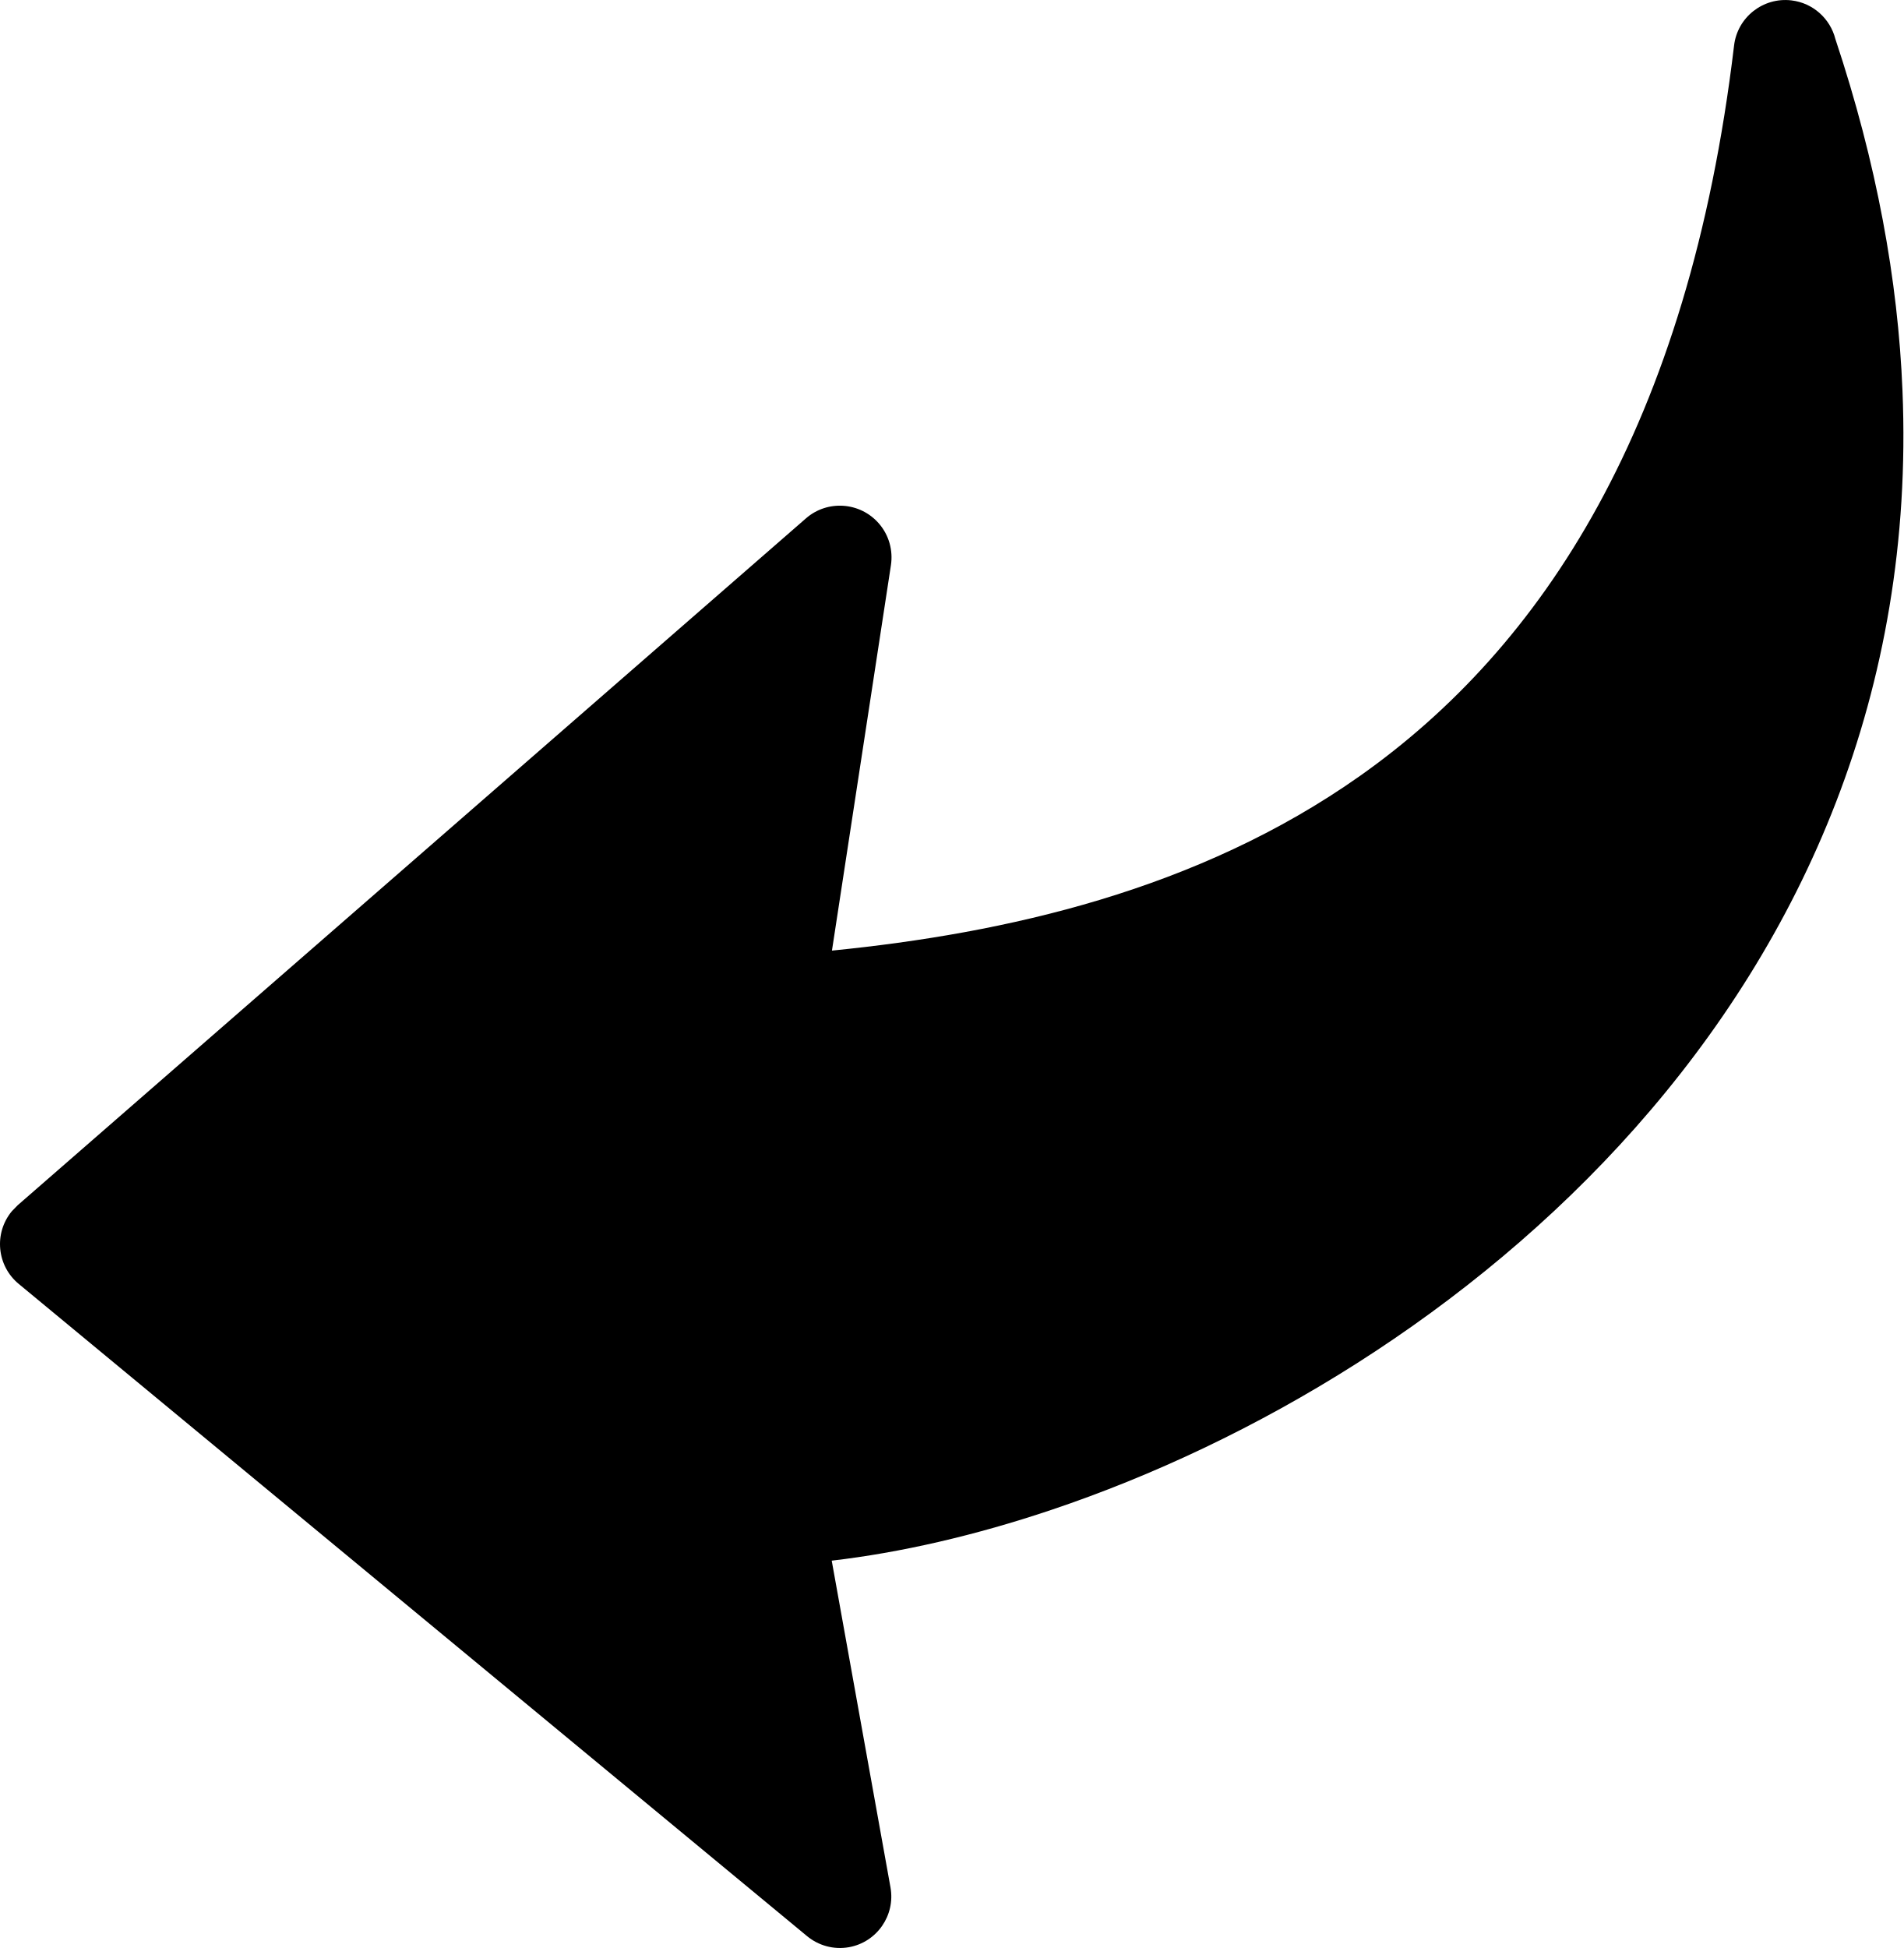
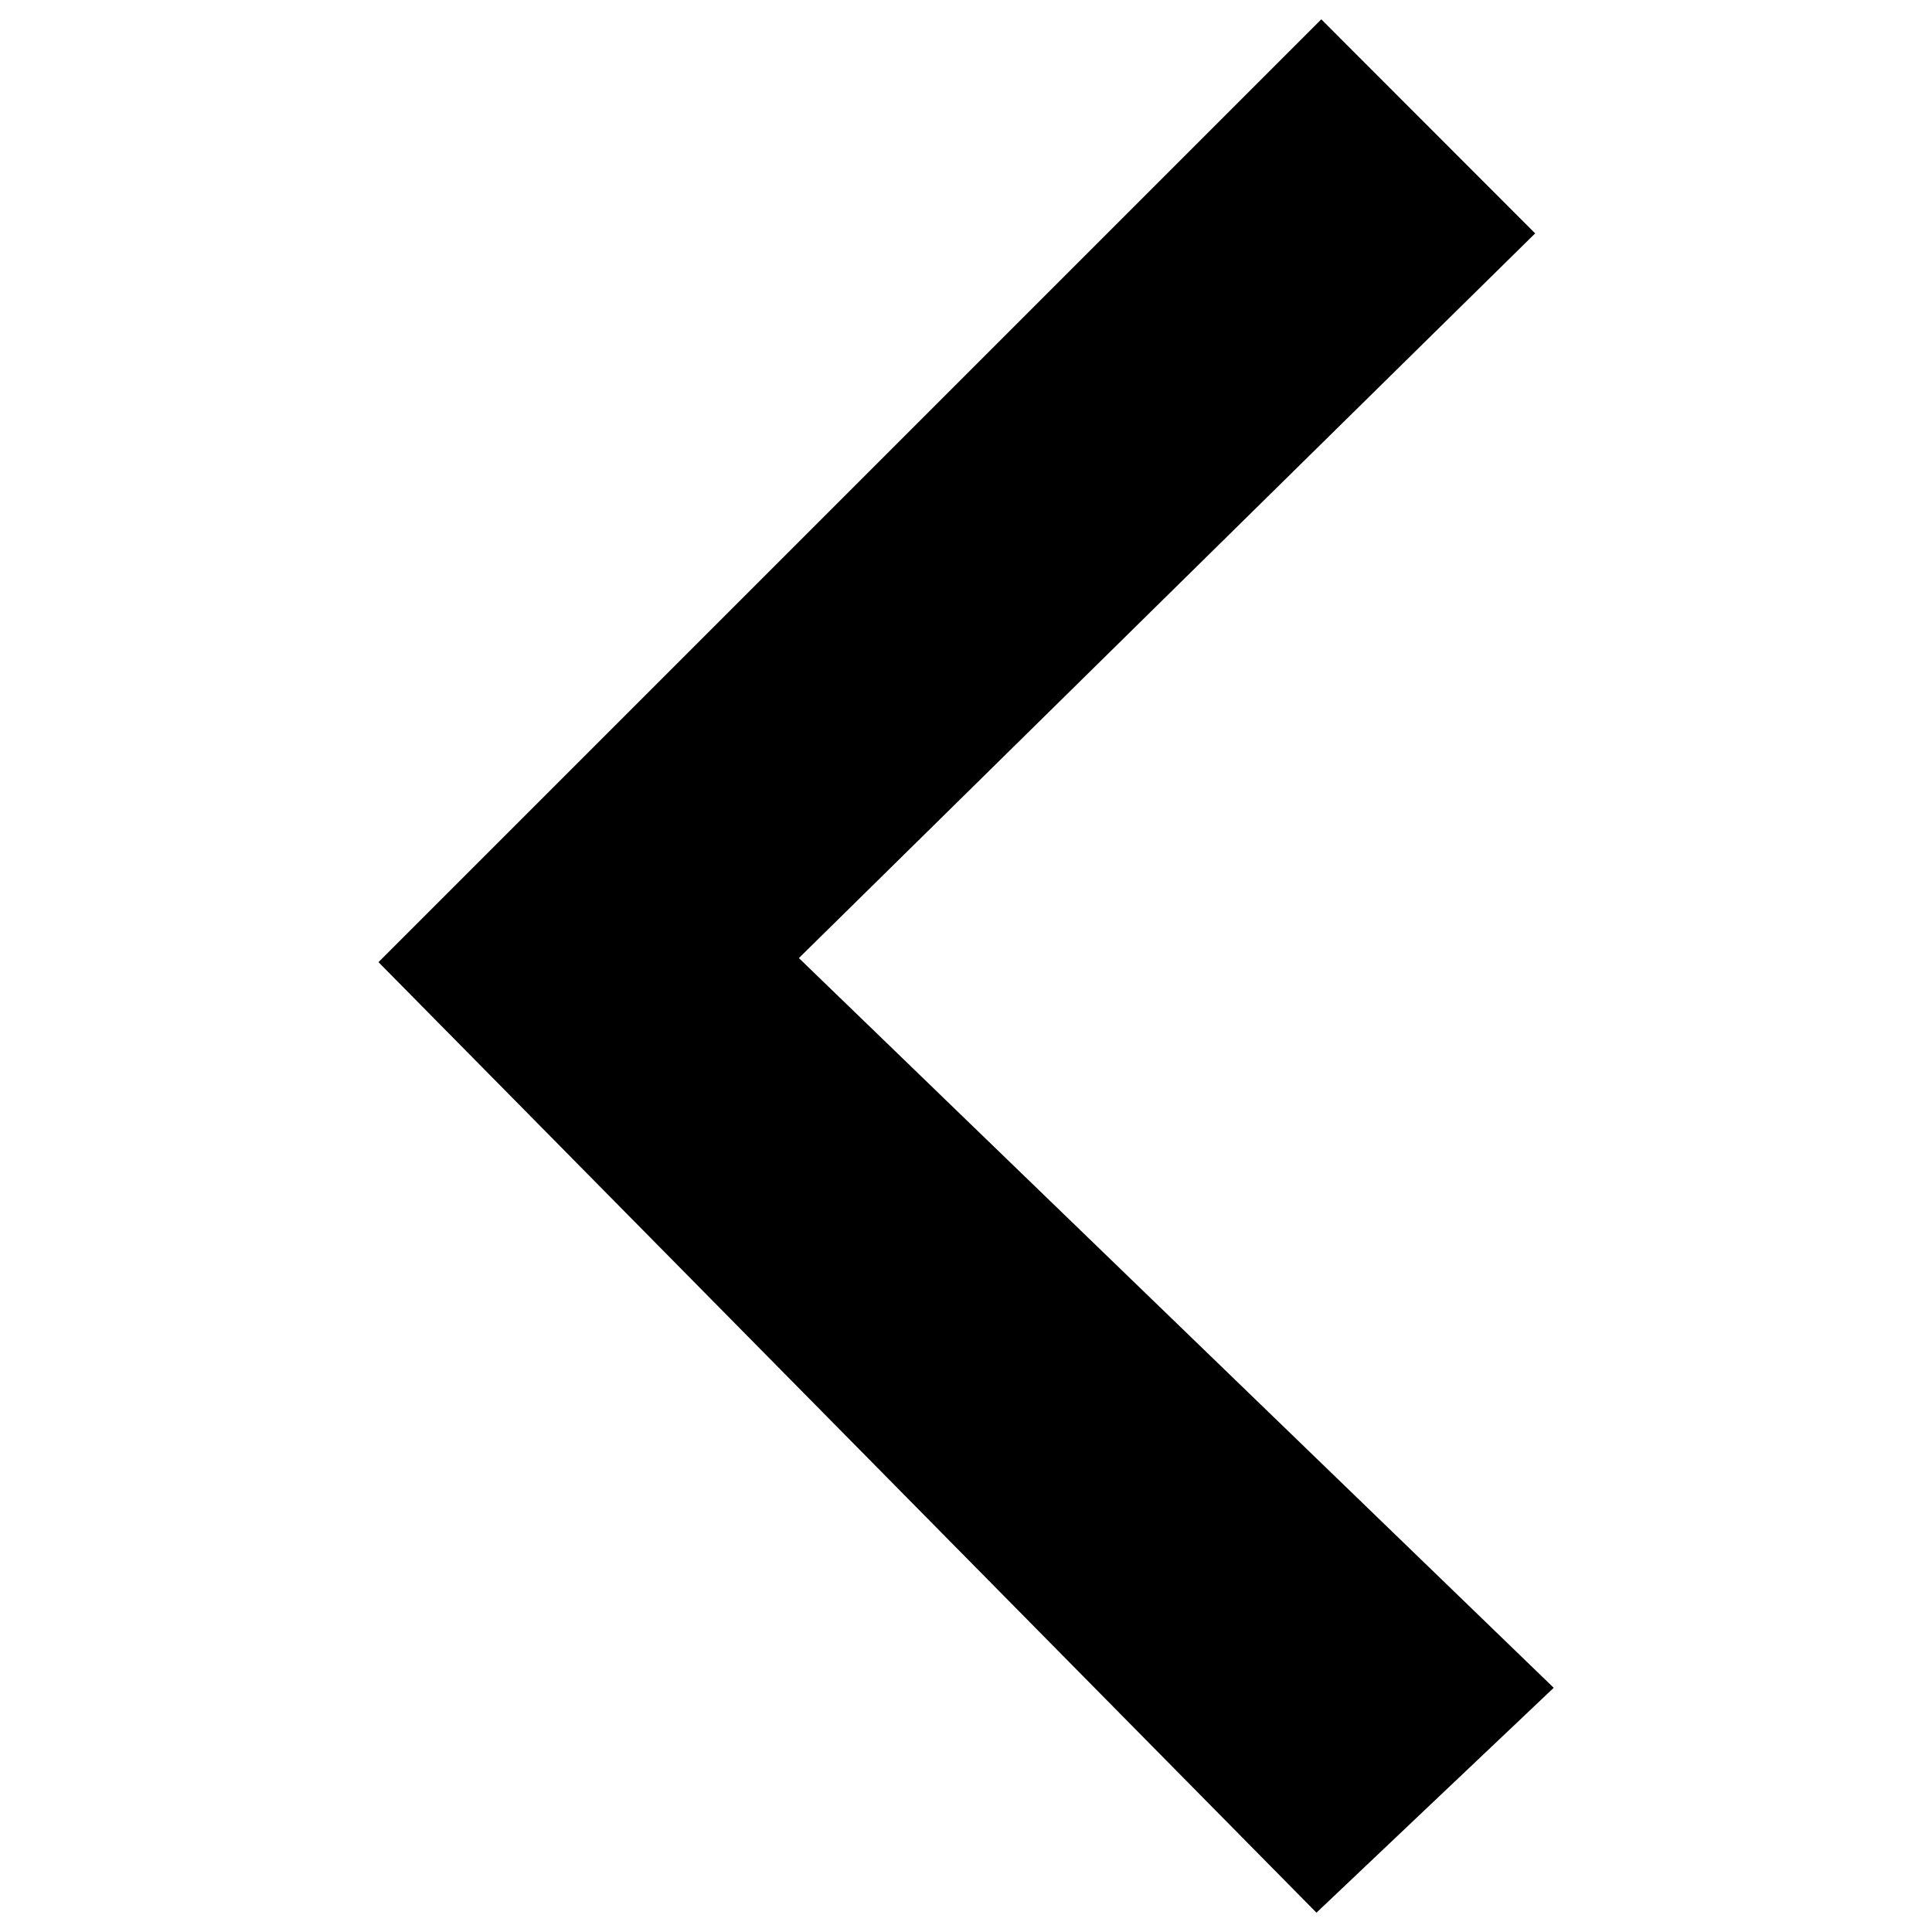
- <svg xmlns="http://www.w3.org/2000/svg" shape-rendering="geometricPrecision" text-rendering="geometricPrecision" image-rendering="optimizeQuality" fill-rule="evenodd" clip-rule="evenodd" viewBox="0 0 500 511.61">
-   <path fill-rule="nonzero" d="m234.04 148.39-15.5 101.27c45.53-4.54 96.06-15.77 138.72-45.89 47.72-33.69 86.31-91.72 98.25-191.8.87-7.43 7.62-12.75 15.06-11.87 5.73.68 10.21 4.85 11.55 10.13 10.87 32.61 16.46 63.43 17.63 92.35 3.27 79.4-26.39 144.21-70.18 193.61-43.36 48.92-100.66 82.64-153.32 100.33-20.18 6.79-39.8 11.27-57.77 13.36l15.44 85.83c1.31 7.33-3.57 14.37-10.91 15.69-4.07.72-8.04-.46-11-2.9L4.91 337.19c-5.76-4.76-6.57-13.32-1.8-19.08l1.54-1.58 207.06-180.39c5.64-4.92 14.22-4.32 19.14 1.32 2.72 3.12 3.75 7.13 3.19 10.93z" />
+ <svg xmlns="http://www.w3.org/2000/svg" version="1.1" x="0px" y="0px" viewBox="0 0 1000 1000" enable-background="new 0 0 1000 1000" xml:space="preserve">
+   <g>
+     <path d="M794.6,120.8L683.9,10l-488,488l485.5,492l122.8-116.4L413.5,495.9L794.6,120.8z" />
+   </g>
</svg>
